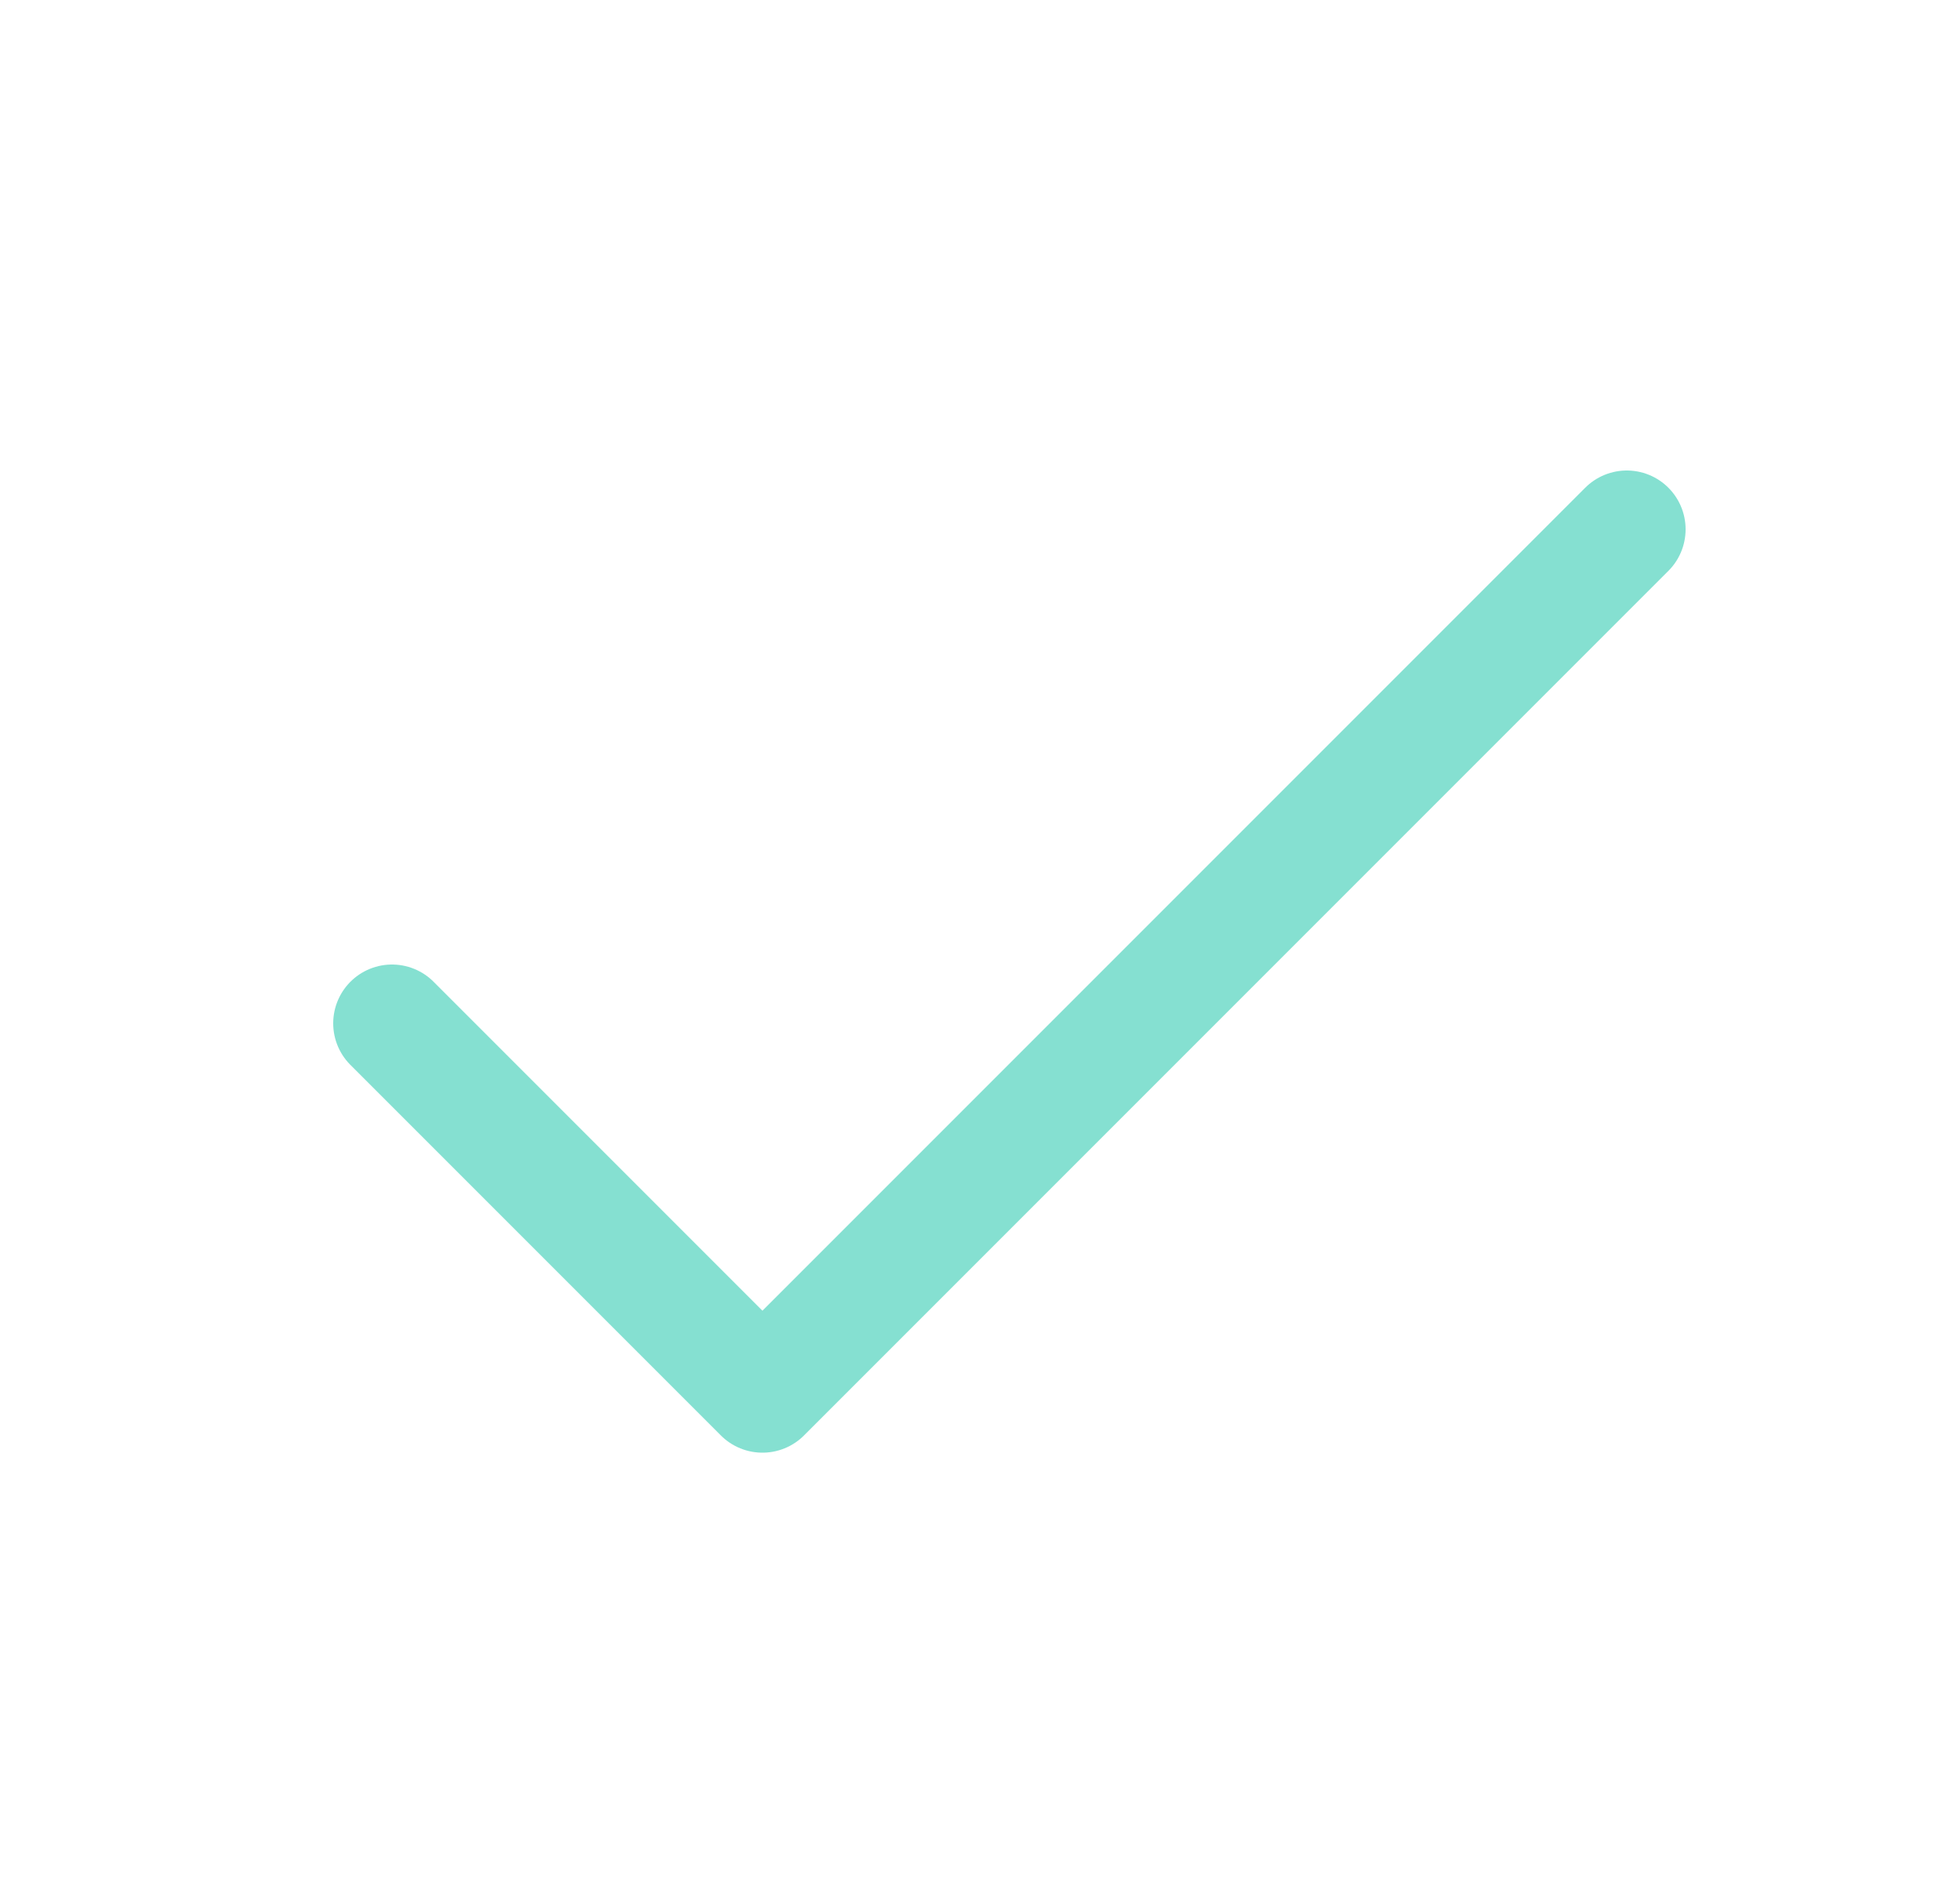
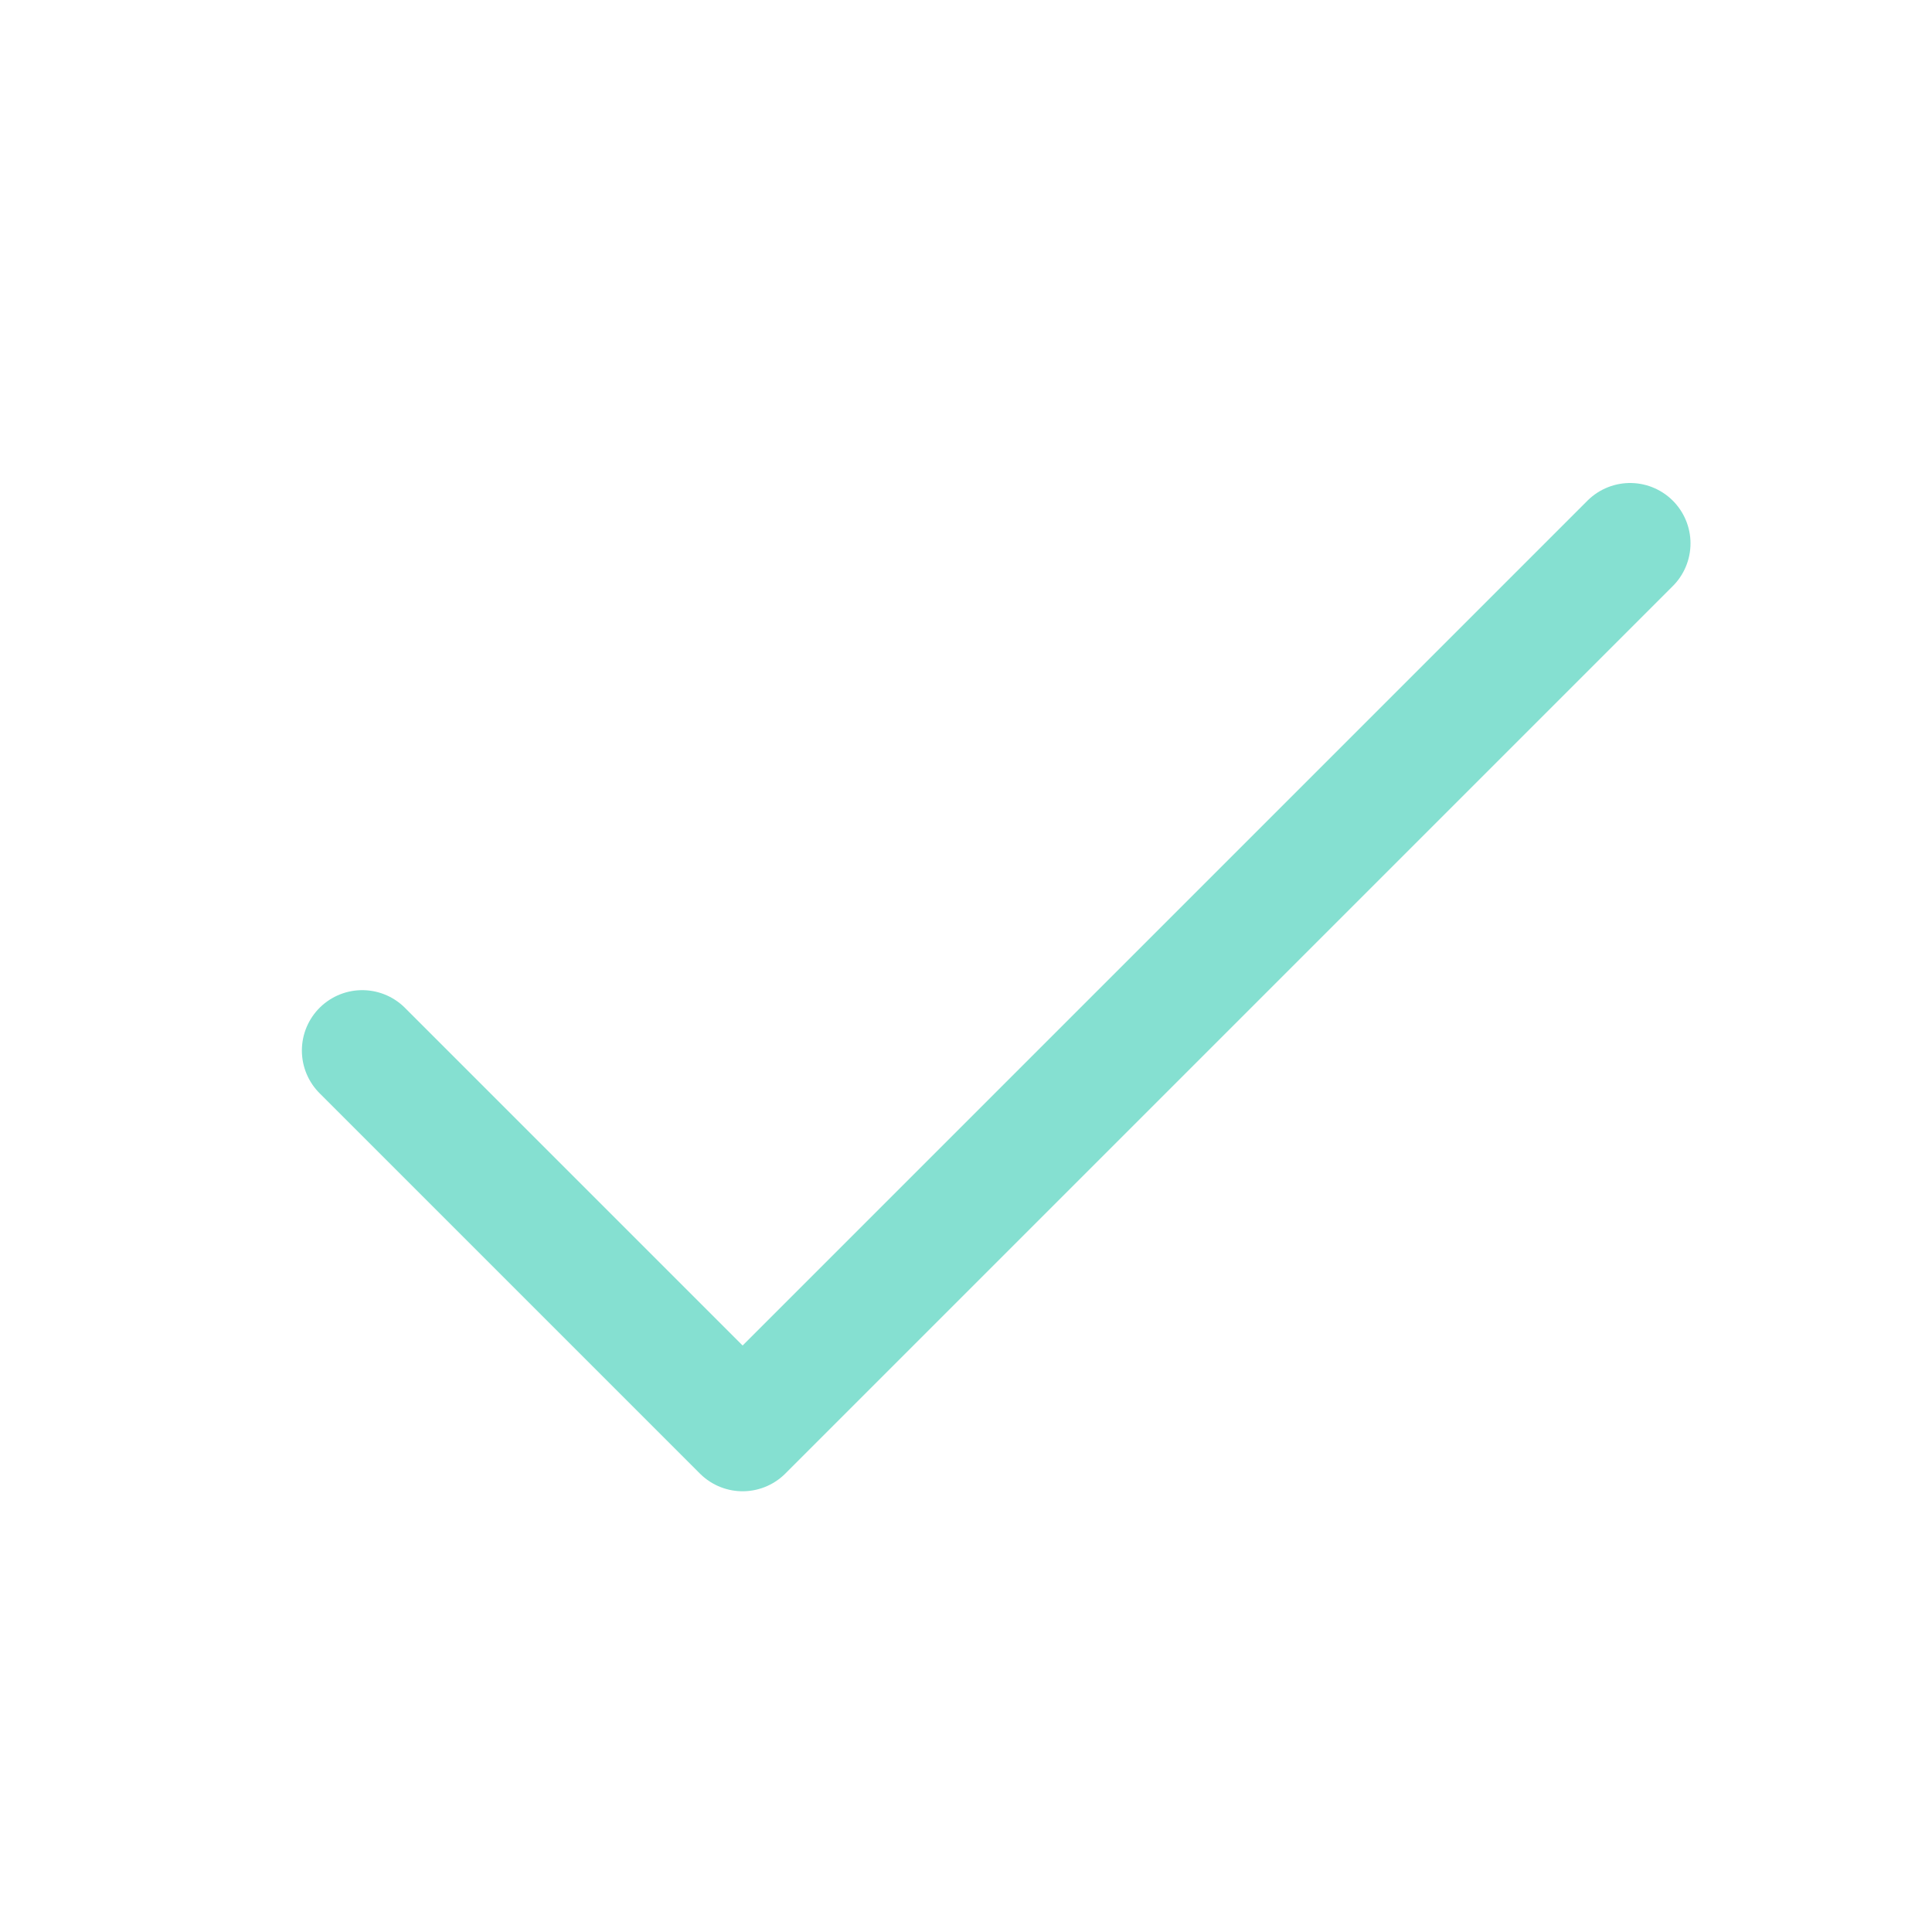
- <svg xmlns="http://www.w3.org/2000/svg" width="25" height="24" viewBox="0 0 25 24" fill="none">
-   <path d="M5 13.05L9.725 17.775L20.75 6.75" stroke="#85E0D1" stroke-width="1.5" stroke-linecap="round" stroke-linejoin="round" fill="none" />
+ <svg xmlns="http://www.w3.org/2000/svg" width="24" height="24" viewBox="0 0 24 24" fill="none">
+   <path d="M4.5 13.05L9.225 17.775L20.25 6.75" stroke="#85E0D1" stroke-width="1.5" stroke-linecap="round" stroke-linejoin="round" />
</svg>
